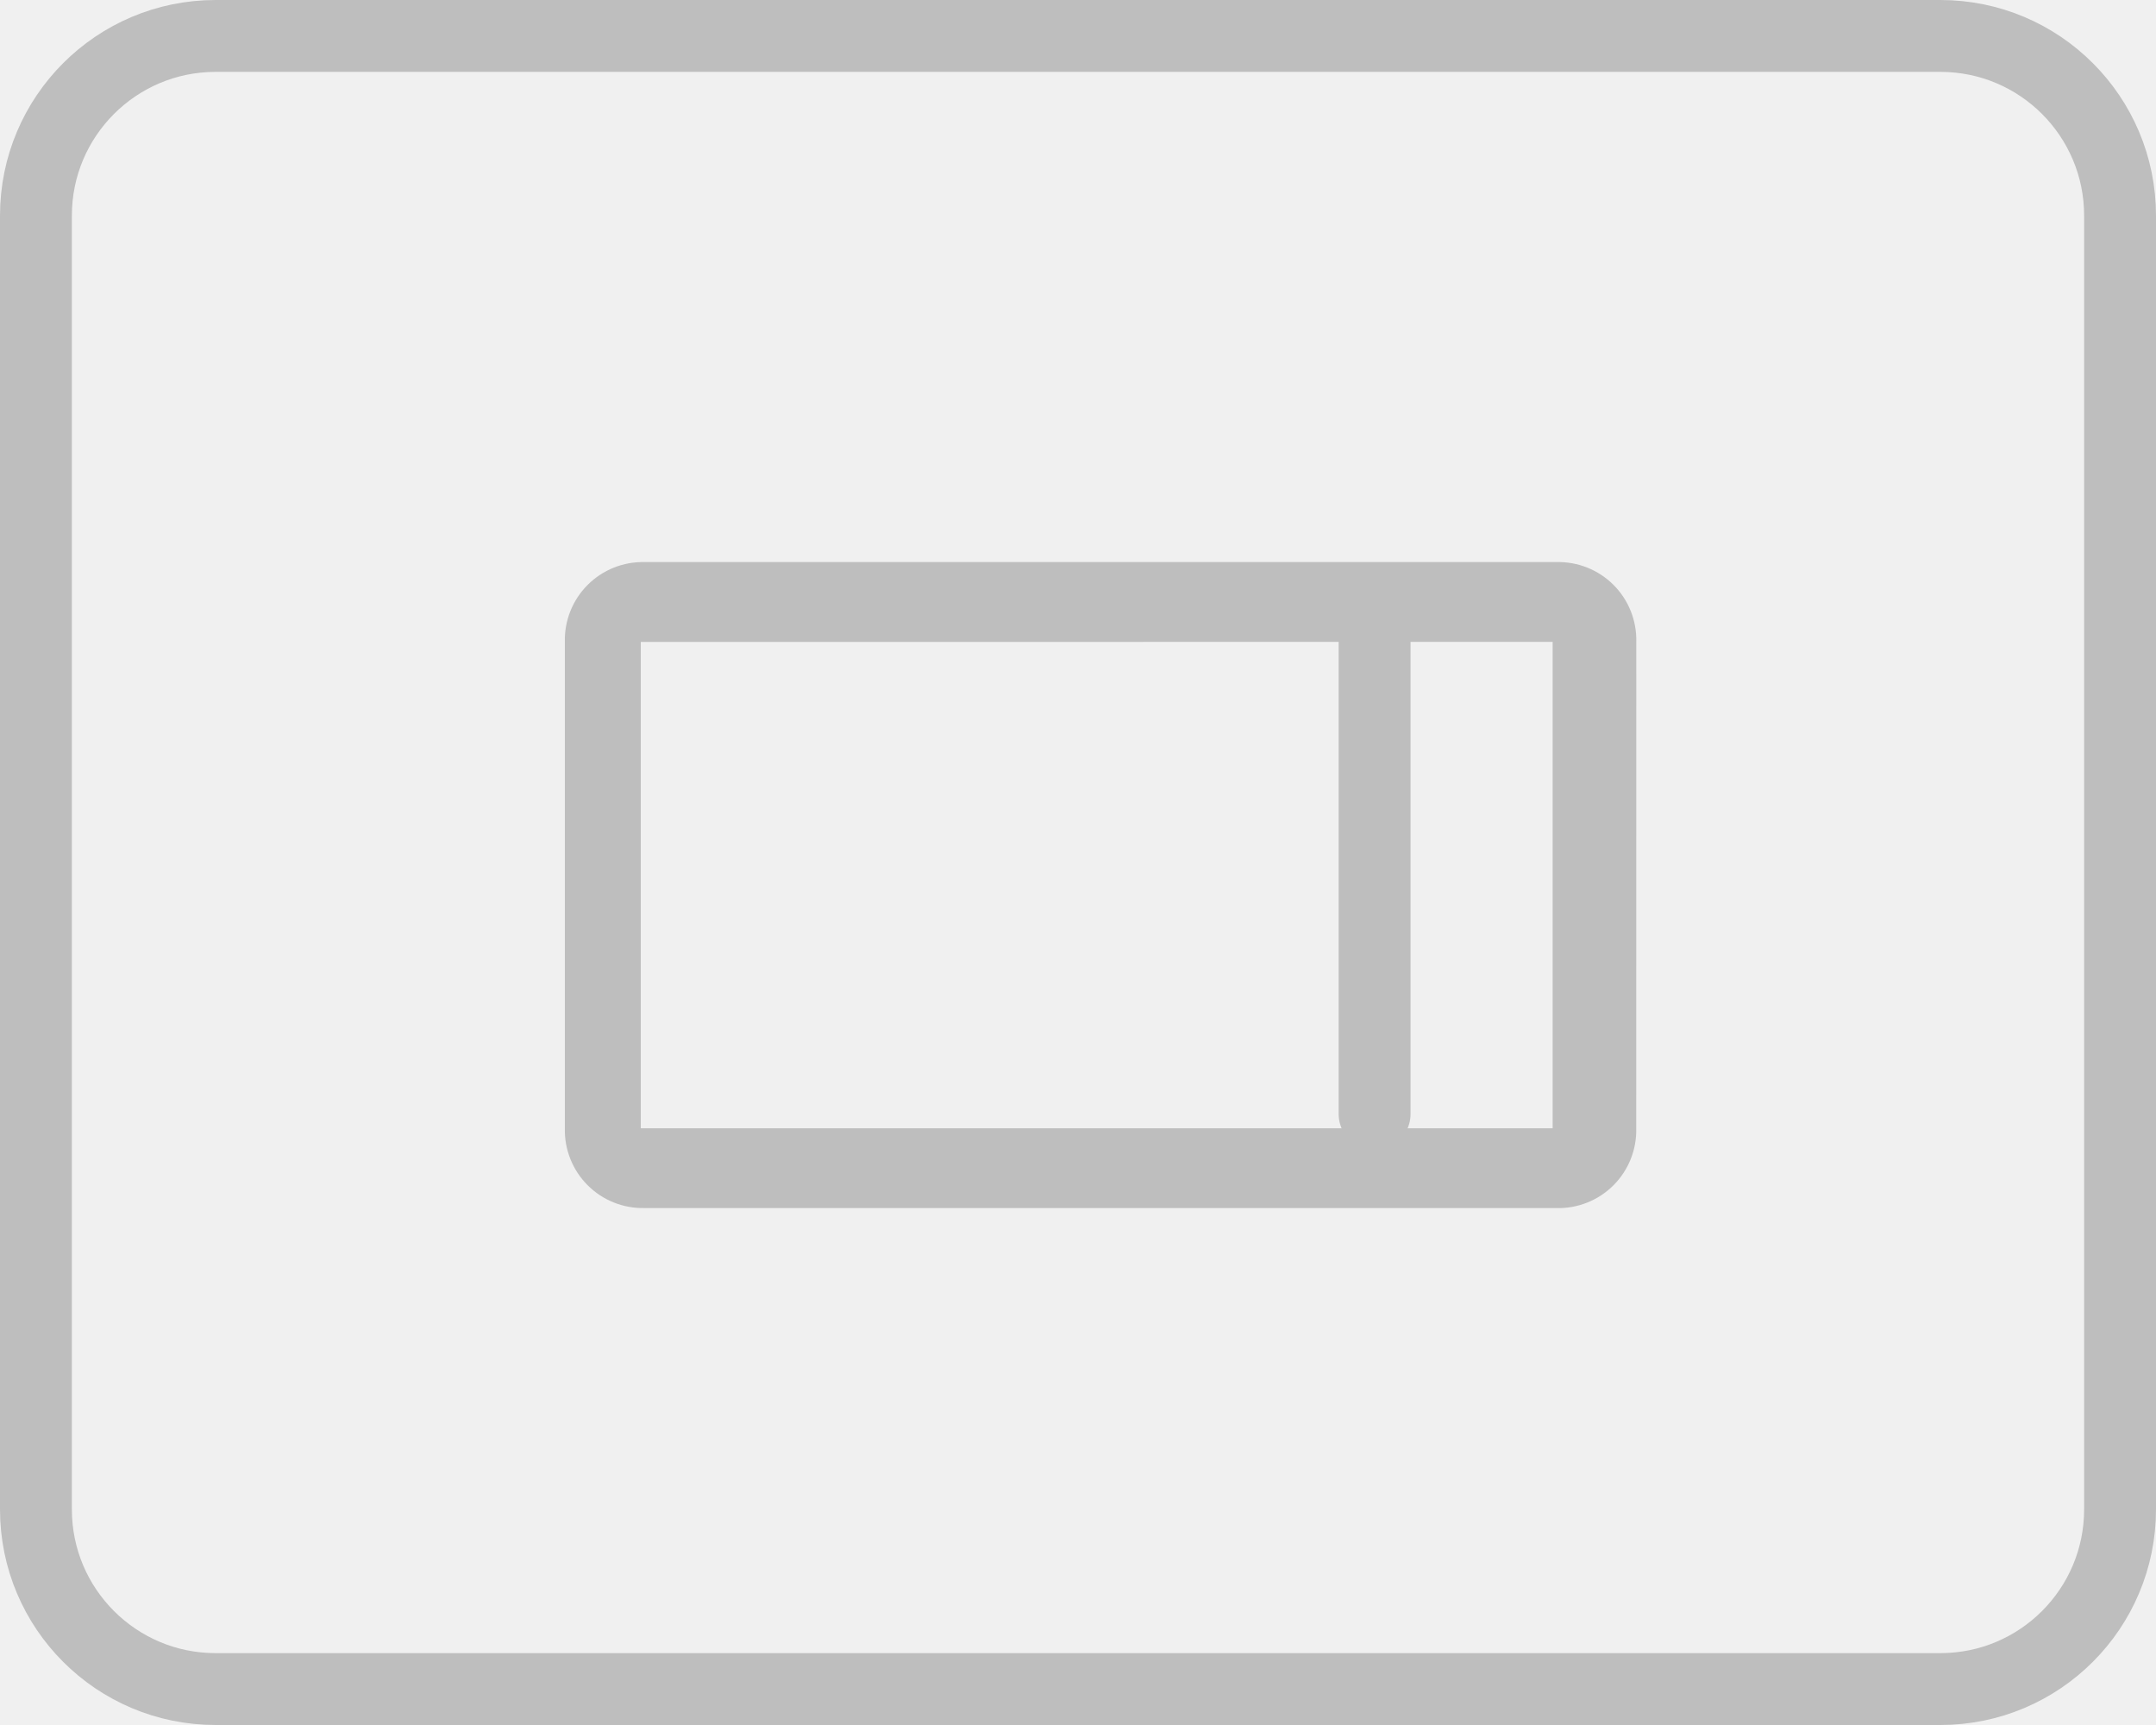
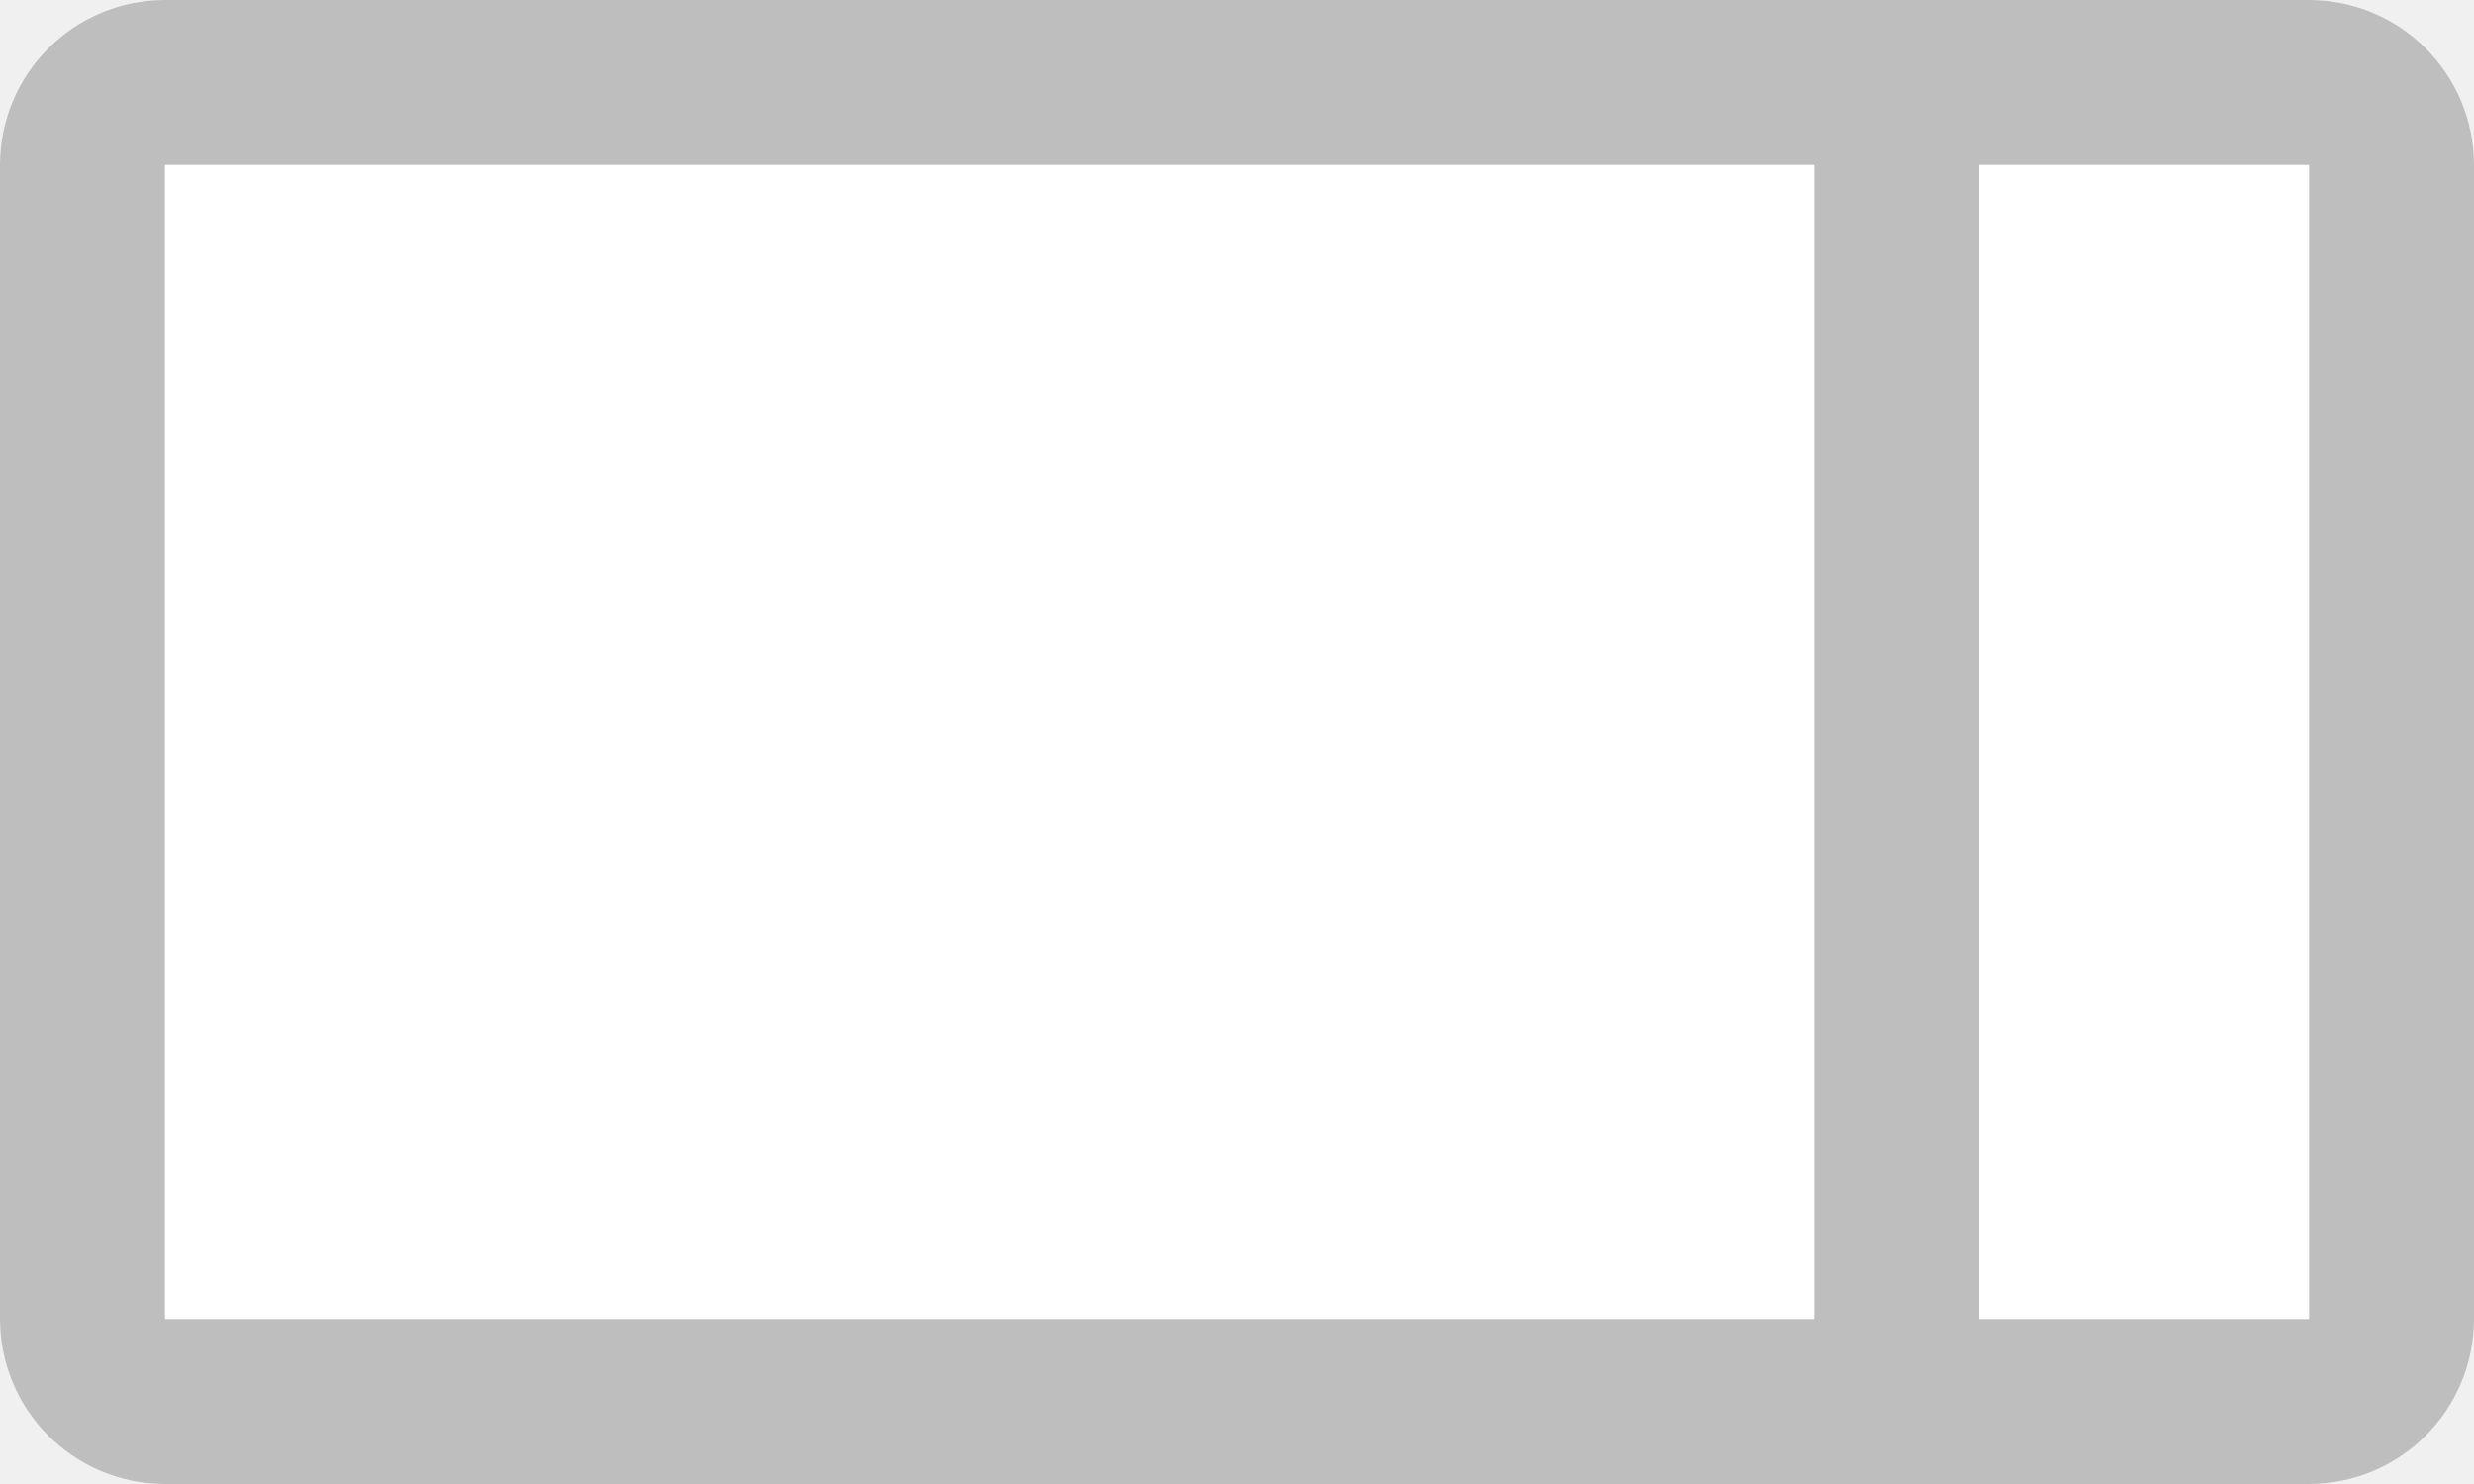
- <svg xmlns="http://www.w3.org/2000/svg" width="30" height="24" viewBox="0 0 30 24">
-   <g id="Group_3823" data-name="Group 3823" transform="translate(-1117.17 -310)">
-     <g id="Rectangle_2253" data-name="Rectangle 2253" transform="translate(1117.17 310)" fill="none" stroke="#bebebe" class="clStroke" stroke-width="1">
-       <rect width="30" height="24" rx="3" stroke="none" />
-       <rect x="0.5" y="0.5" width="29" height="23" rx="2.5" fill="none" />
+ <svg xmlns="http://www.w3.org/2000/svg" width="15" height="9" viewBox="0 0 15 9">
+   <g id="Group_3973" data-name="Group 3973" transform="translate(330 -1115.17) rotate(90)">
+     <g id="Rectangle_2349" data-name="Rectangle 2349" transform="translate(1115.17 315)" fill="#fff" stroke="#bebebe" stroke-width="1">
+       <rect width="9" height="15" rx="1" stroke="none" />
+       <rect x="0.5" y="0.5" width="8" height="14" rx="0.5" fill="none" />
    </g>
-     <path id="Shape" d="M7.942,1.586a1.084,1.084,0,0,0-1.57,0L1.586,6.371a1.084,1.084,0,0,0,0,1.57l8.972,8.972a1.084,1.084,0,0,0,1.57,0l4.785-4.785a1.084,1.084,0,0,0,0-1.57L7.942,1.586Zm3.439,14.579L2.409,7.194,7.194,2.409l8.972,8.972-4.785,4.785Z" transform="translate(1145.565 322.314) rotate(135)" fill="#bebebe" class="clFill" fill-rule="evenodd" />
-     <line id="Line_129" data-name="Line 129" x2="7" transform="translate(1136.297 318.5) rotate(90)" fill="none" class="clStroke" stroke="#bebebe" stroke-linecap="round" stroke-width="1" />
+     <line id="Line_148" data-name="Line 148" x2="8" transform="translate(1115.67 318.5)" fill="none" stroke="#bebebe" stroke-width="1" />
  </g>
</svg>
